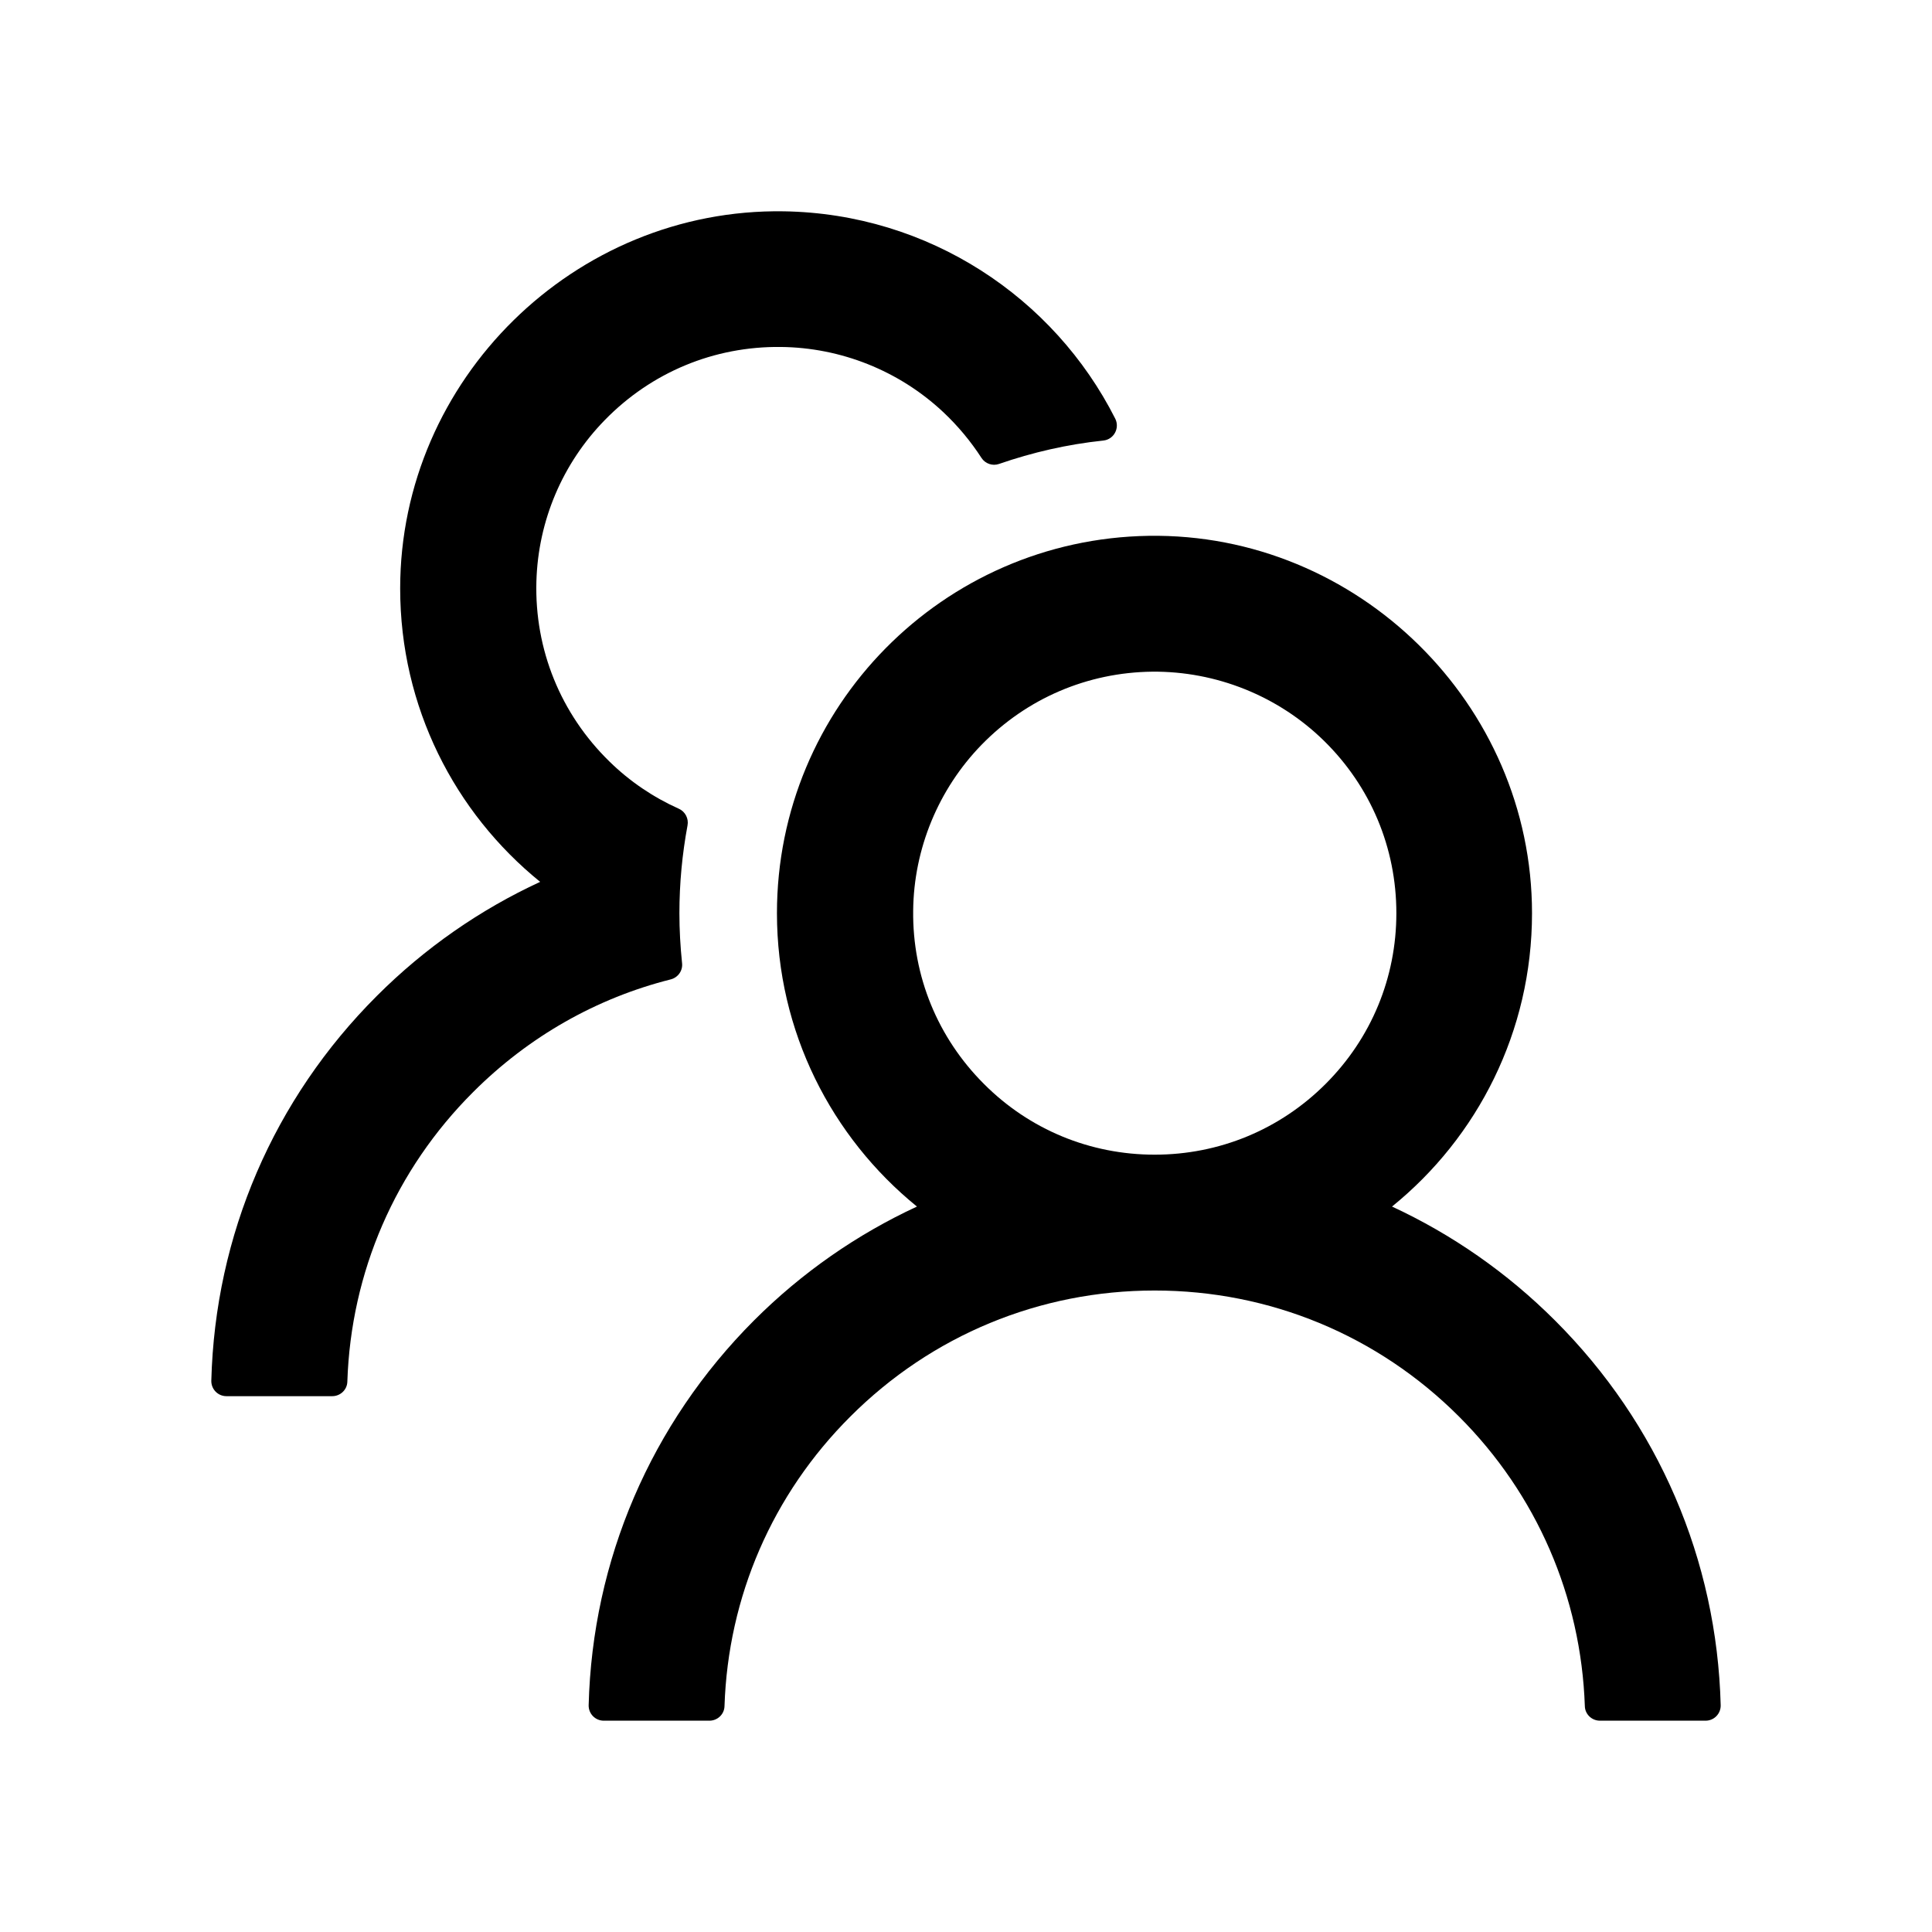
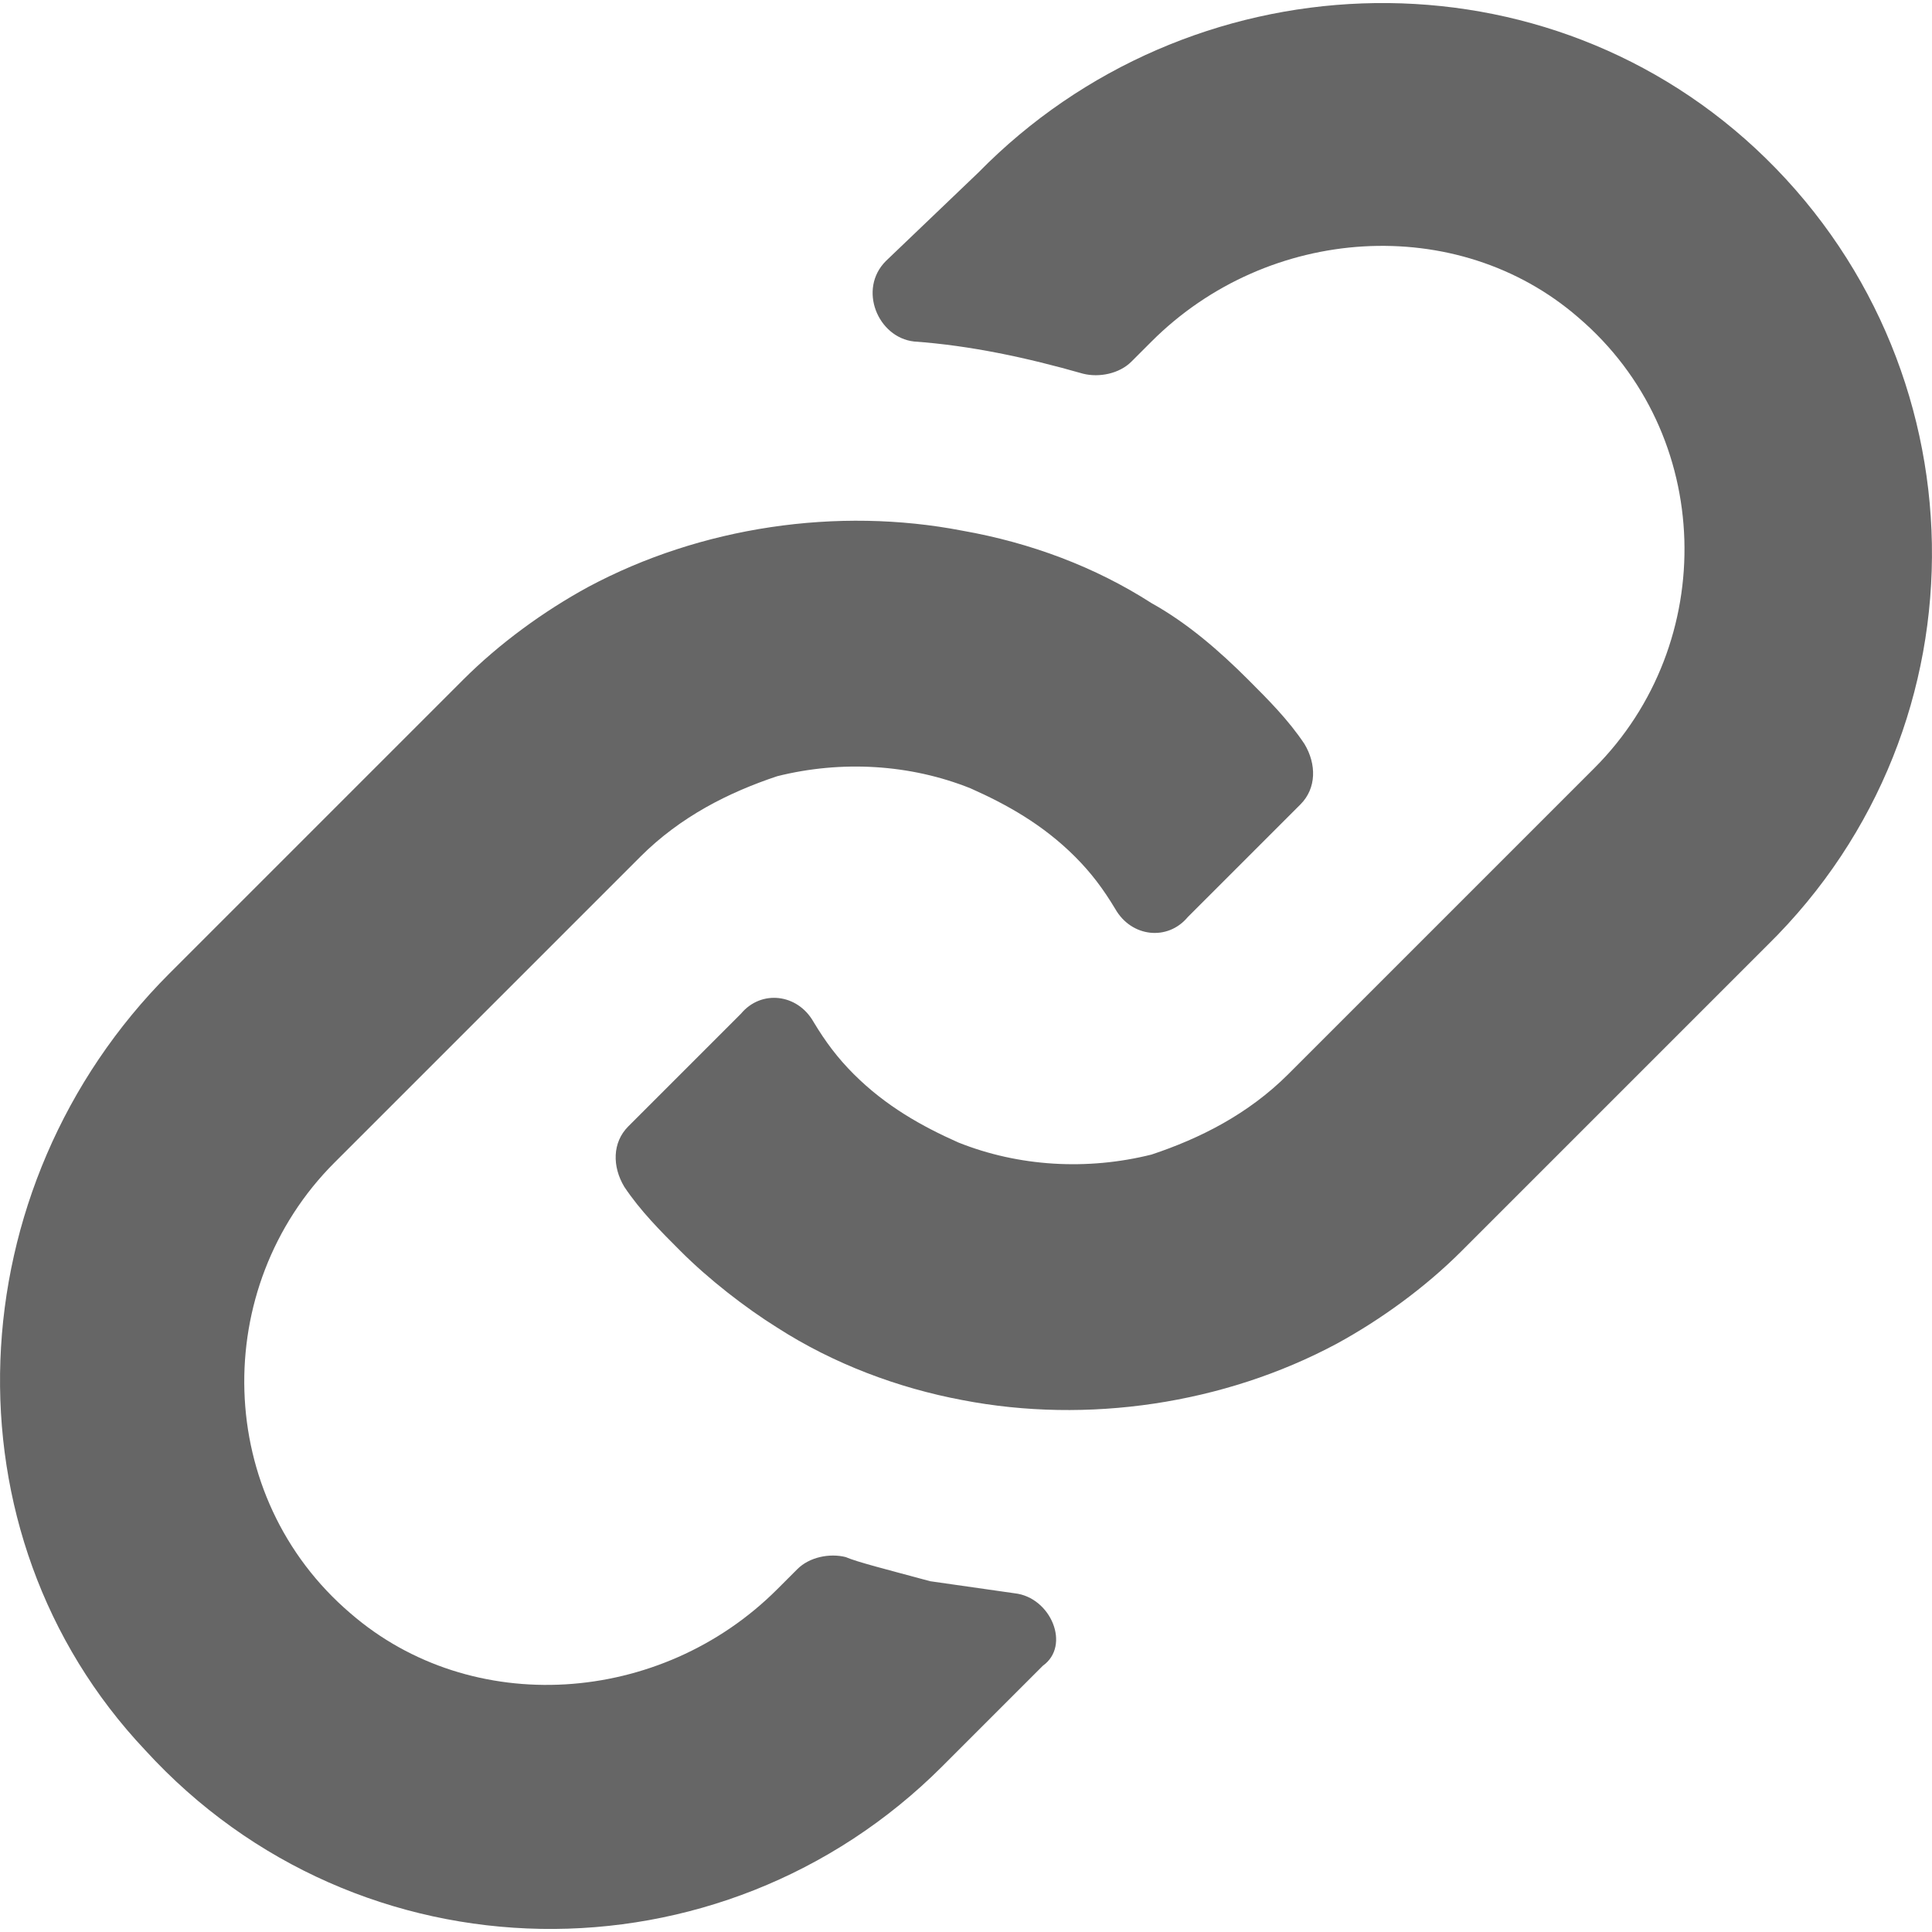
- <svg xmlns="http://www.w3.org/2000/svg" t="1566047895565" class="icon" viewBox="0 0 1024 1024" version="1.1" p-id="8064" width="28" height="28">
-   <path d="M824.2 699.9c-25.4-25.4-54.7-45.7-86.4-60.4C783.1 602.8 812 546.8 812 484c0-110.8-92.4-201.7-203.2-200-109.1 1.7-197 90.6-197 200 0 62.8 29 118.8 74.2 155.5-31.7 14.7-60.9 34.9-86.4 60.4C345 754.6 314 826.8 312 903.8c-0.1 4.5 3.5 8.2 8 8.2h56c4.3 0 7.9-3.4 8-7.7 1.9-58 25.4-112.3 66.7-153.5C493.8 707.7 551.1 684 612 684c60.9 0 118.2 23.7 161.3 66.8C814.5 792 838 846.3 840 904.3c0.1 4.3 3.7 7.7 8 7.7h56c4.5 0 8.1-3.7 8-8.2-2-77-33-149.2-87.8-203.9zM612 612c-34.2 0-66.4-13.3-90.5-37.5-24.5-24.5-37.9-57.1-37.5-91.8 0.3-32.8 13.4-64.5 36.3-88 24-24.6 56.1-38.3 90.4-38.7 33.9-0.3 66.8 12.9 91 36.6 24.8 24.3 38.4 56.8 38.4 91.4 0 34.2-13.3 66.3-37.5 90.5-24.2 24.2-56.4 37.5-90.6 37.5z" p-id="8065" />
-   <path d="M361.5 510.4c-0.9-8.7-1.4-17.5-1.4-26.4 0-15.9 1.5-31.4 4.3-46.5 0.7-3.6-1.2-7.3-4.5-8.8-13.6-6.1-26.1-14.5-36.9-25.1-25.8-25.2-39.7-59.3-38.7-95.4 0.9-32.1 13.8-62.6 36.3-85.6 24.7-25.3 57.9-39.1 93.2-38.7 31.9 0.3 62.7 12.6 86 34.4 7.9 7.4 14.7 15.6 20.4 24.4 2 3.1 5.9 4.4 9.3 3.2 17.6-6.1 36.2-10.4 55.3-12.4 5.6-0.6 8.8-6.6 6.3-11.6-32.5-64.3-98.9-108.7-175.7-109.9-110.9-1.7-203.3 89.2-203.3 199.9 0 62.8 28.9 118.8 74.2 155.5-31.8 14.7-61.1 35-86.5 60.4-54.8 54.7-85.8 126.9-87.8 204-0.1 4.5 3.5 8.2 8 8.2h56.1c4.3 0 7.9-3.4 8-7.7 1.9-58 25.4-112.3 66.7-153.5 29.4-29.4 65.4-49.8 104.7-59.7 3.9-1 6.5-4.7 6-8.7z" p-id="8066" />
+ <svg xmlns="http://www.w3.org/2000/svg" t="1569936770483" class="icon" viewBox="0 0 1024 1024" version="1.1" p-id="5873" width="32" height="32">
+   <path d="M493.007 838.074c-23.674-6.4-38.511-10.105-44.8-12.8-8.533-2.133-19.2 0-25.6 6.4l-10.667 10.667c-61.867 61.867-162.133 68.267-226.133 12.8-72.533-61.867-74.667-172.8-8.533-238.933l162.133-162.133c21.333-21.333 46.933-34.133 72.533-42.667 34.133-8.533 70.4-6.4 102.4 6.4 19.2 8.533 38.4 19.2 55.467 36.267 8.533 8.533 14.933 17.067 21.333 27.733 8.533 14.933 27.733 17.067 38.4 4.267l59.733-59.733c8.533-8.533 8.533-21.333 2.133-32-8.533-12.8-19.2-23.467-29.867-34.133-14.933-14.933-32-29.867-51.2-40.533-29.867-19.2-64-32-100.267-38.4-66.133-12.8-138.667-2.133-198.4 29.867-23.467 12.8-46.933 29.867-66.133 49.067L89.806 515.943c-113.067 113.067-121.6 296.533-12.8 411.733 113.067 123.733 305.067 125.867 422.4 8.533l53.333-53.333c14.933-10.667 4.267-36.267-14.933-38.4l-44.8-6.4zM930.341 78.607c-117.333-108.8-300.8-100.267-411.733 12.8l-49.067 46.933c-14.933 14.933-4.267 40.533 14.933 42.667 29.867 2.133 59.733 8.533 89.6 17.067 8.533 2.133 19.2 0 25.6-6.4l10.667-10.667c61.867-61.867 162.133-68.267 226.133-12.8 72.533 61.867 74.667 172.8 8.533 238.933L682.874 569.273c-21.333 21.333-46.933 34.133-72.533 42.667-34.133 8.533-70.4 6.4-102.4-6.4-19.2-8.533-38.4-19.2-55.467-36.267-8.533-8.533-14.933-17.067-21.333-27.733-8.533-14.933-27.733-17.067-38.4-4.267l-59.733 59.733c-8.533 8.533-8.533 21.333-2.133 32 8.533 12.8 19.2 23.467 29.867 34.133 14.933 14.933 34.133 29.867 51.2 40.533 29.867 19.2 64 32 98.133 38.4 66.133 12.8 138.667 2.133 198.4-29.867 23.467-12.8 46.933-29.867 66.133-49.067l162.133-162.133c119.467-117.333 115.2-309.333-6.4-422.4z" fill="#666666" p-id="5874" />
</svg>
